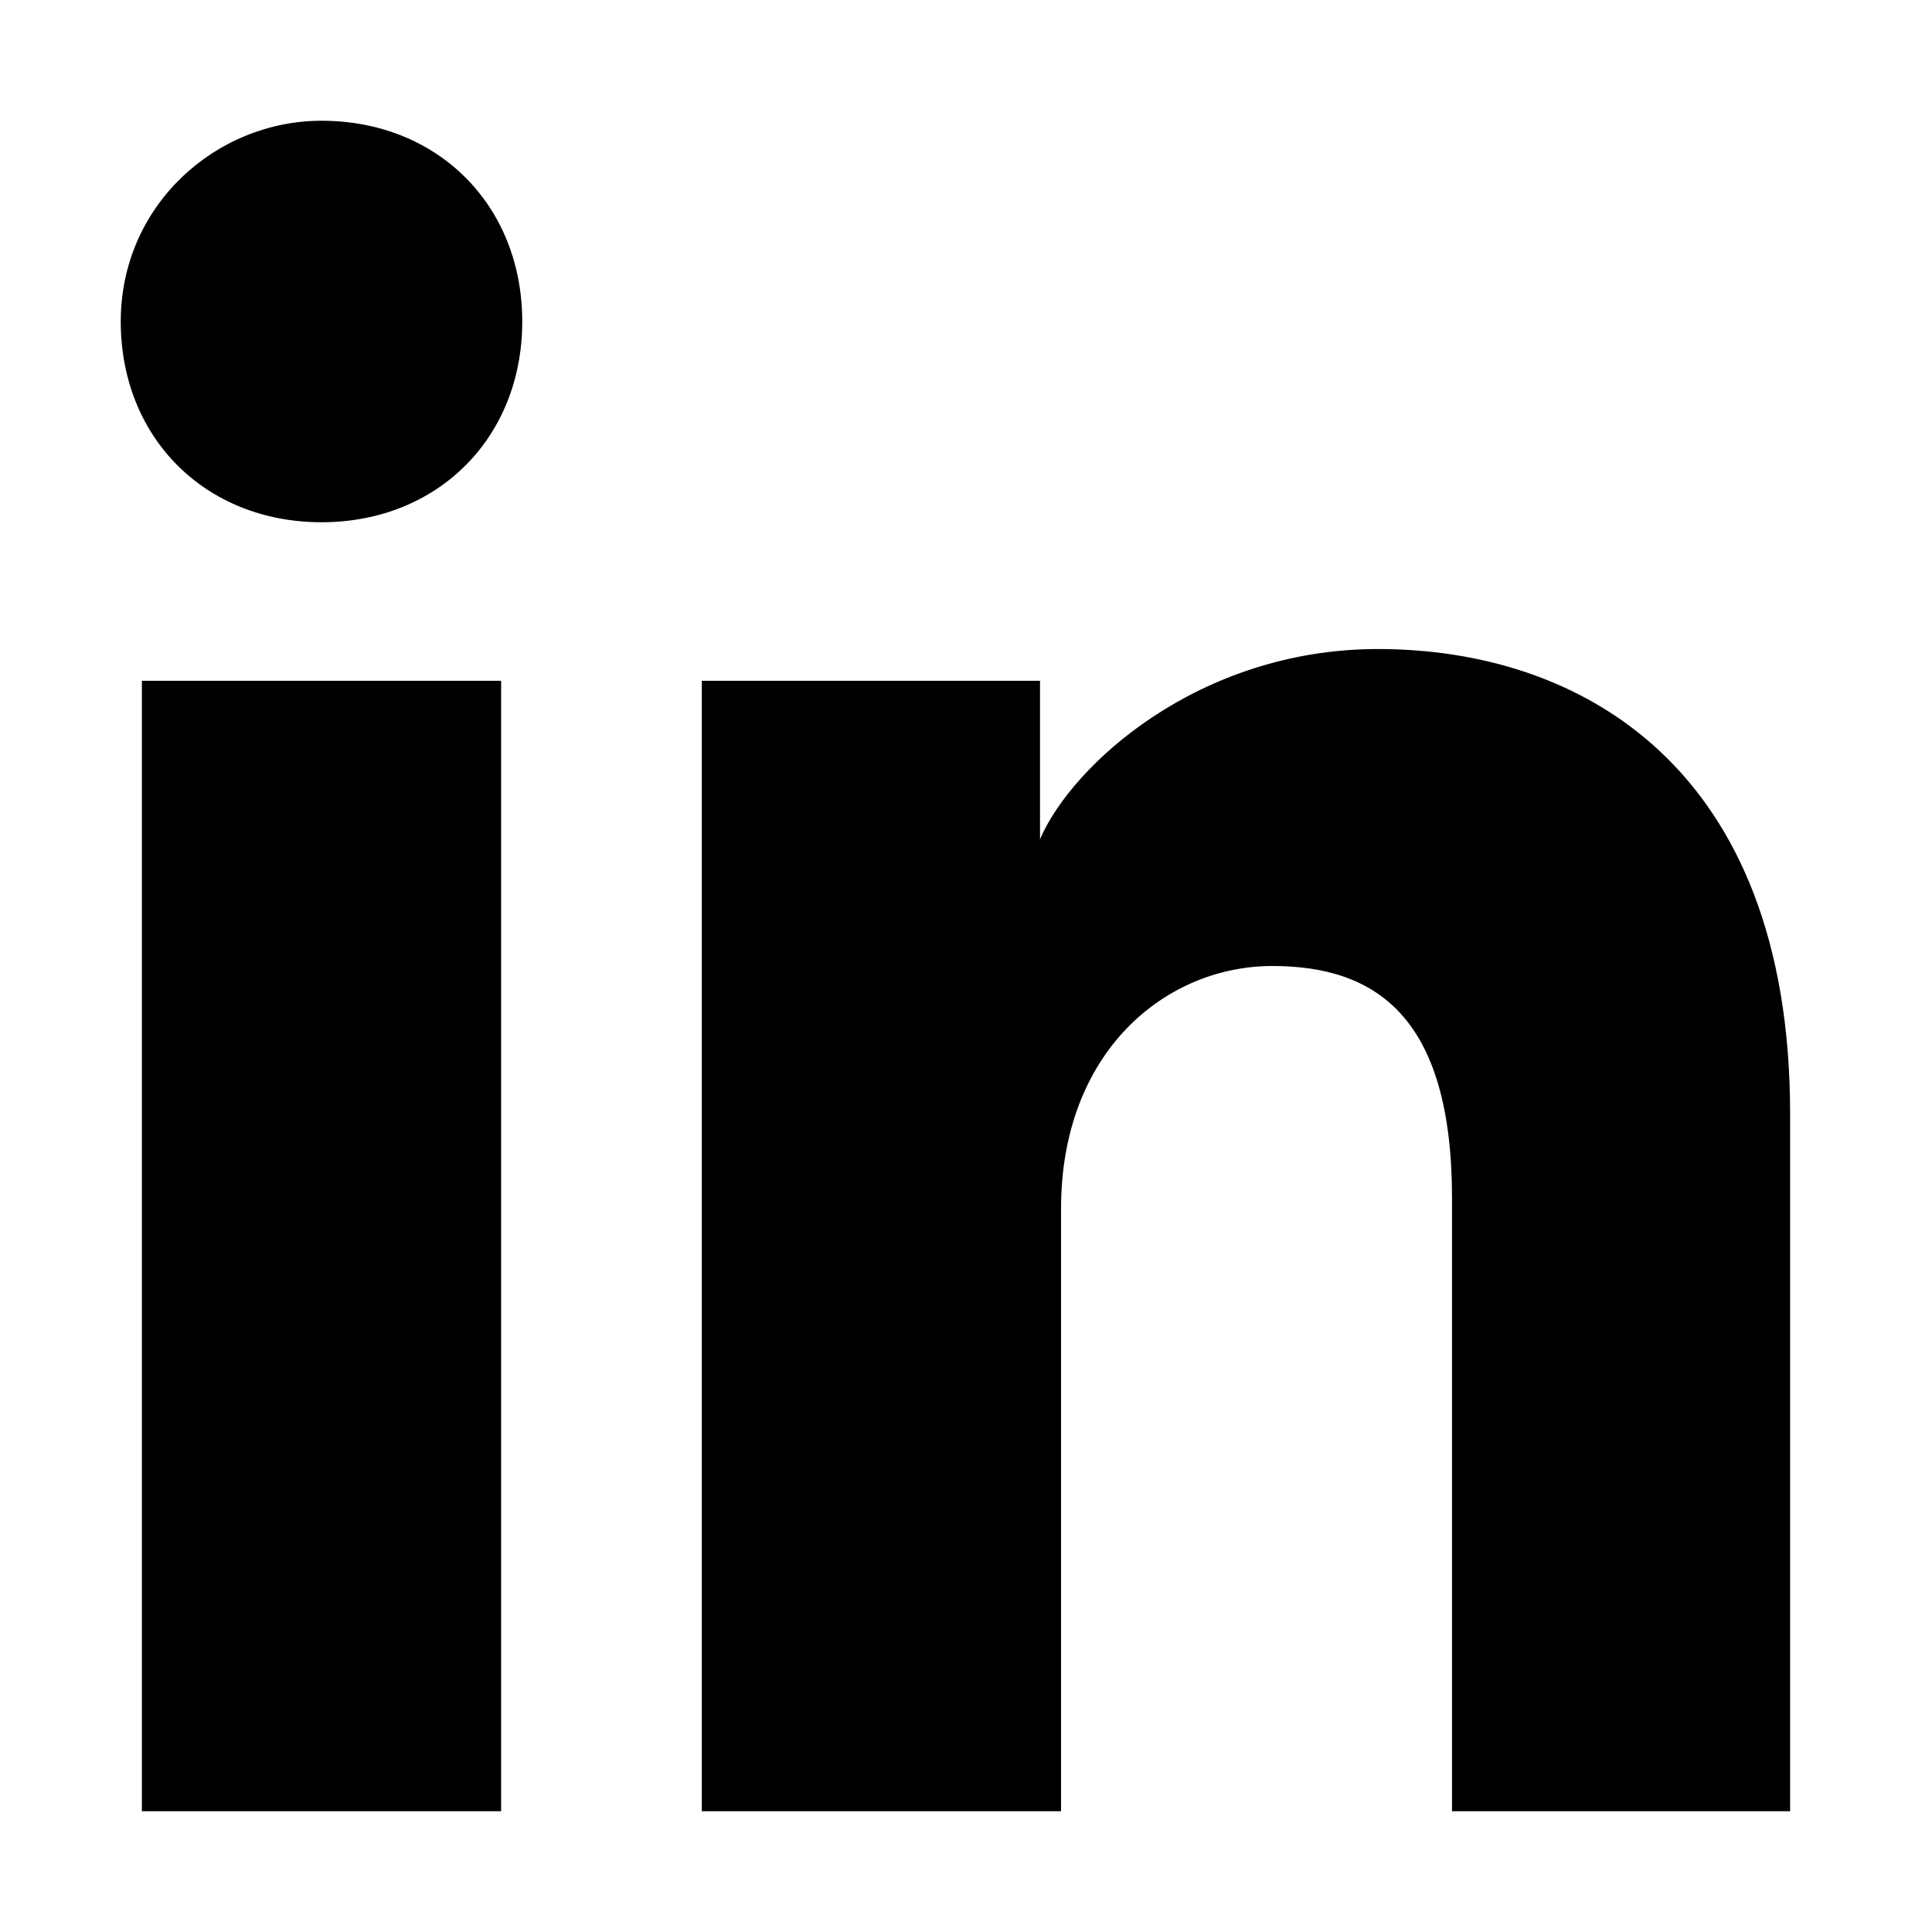
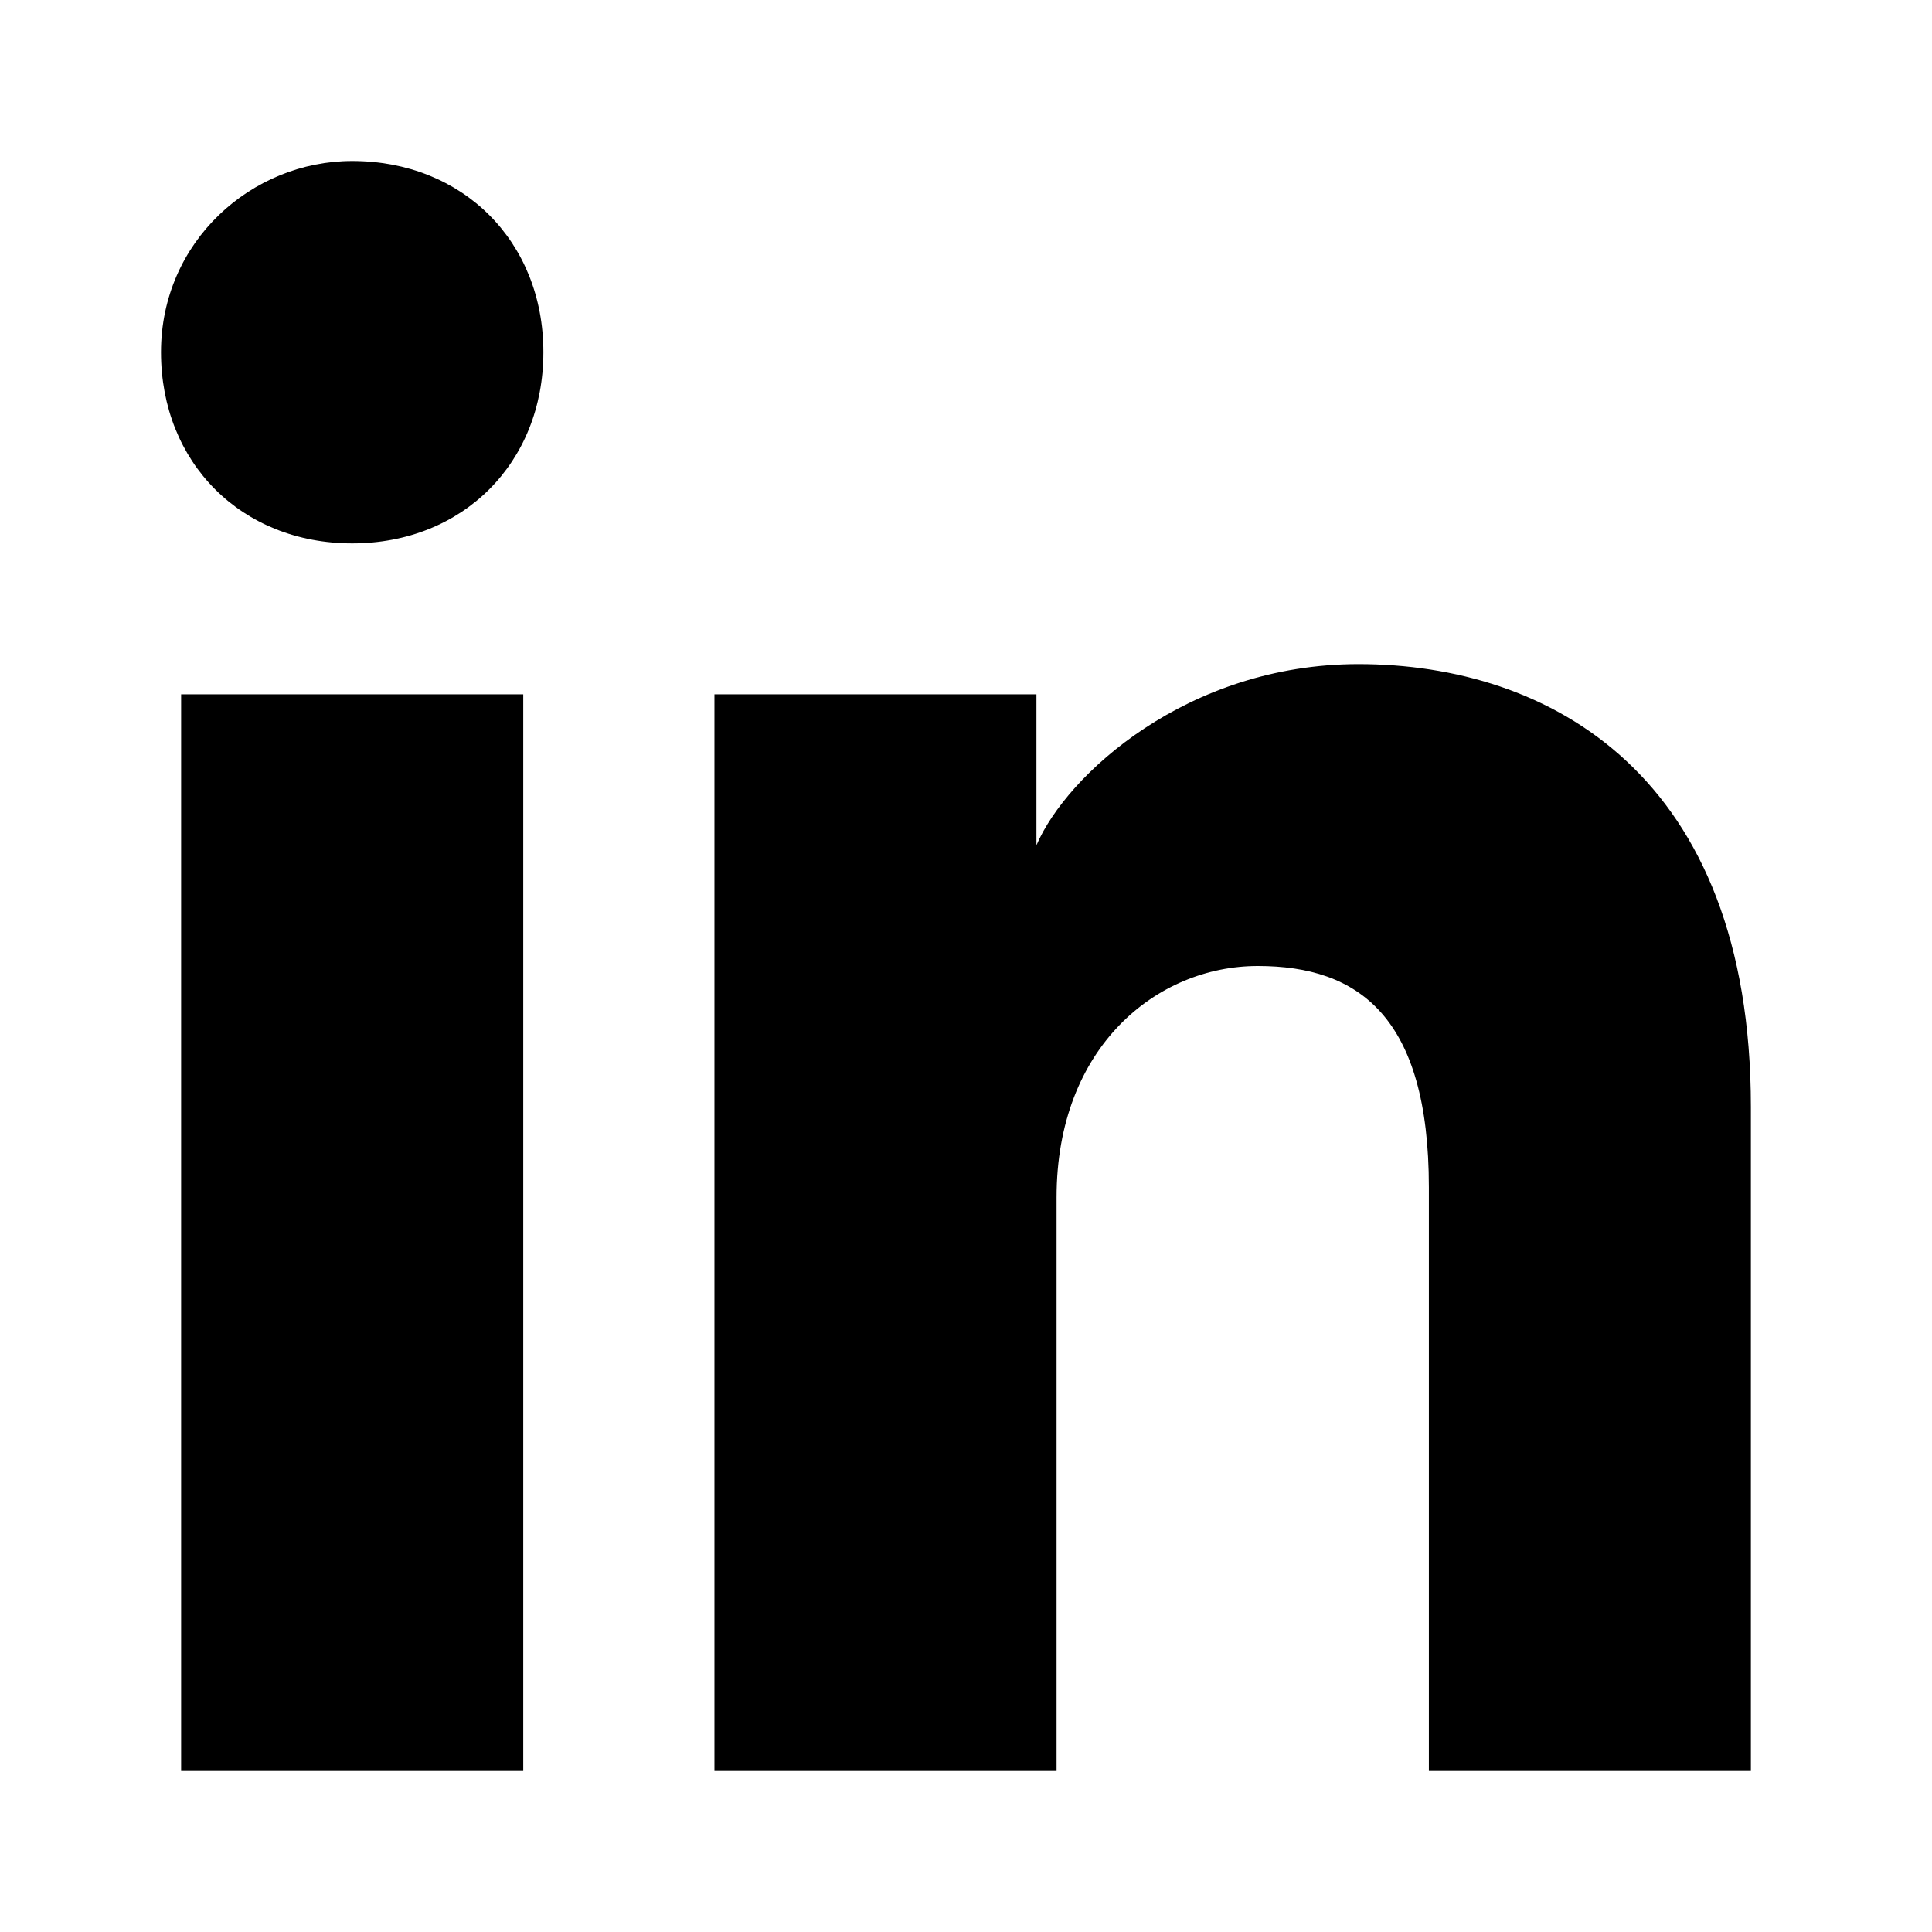
- <svg xmlns="http://www.w3.org/2000/svg" width="16" height="16" viewBox="0 0 16 16" fill="none">
-   <path d="M4.15 15H1.175V5.638H4.15V15ZM2.663 4.325C1.7 4.325 1 3.625 1 2.663C1 1.7 1.788 1 2.663 1C3.625 1 4.325 1.7 4.325 2.663C4.325 3.625 3.625 4.325 2.663 4.325ZM15 15H12.025V9.925C12.025 8.438 11.412 8 10.537 8C9.662 8 8.787 8.7 8.787 10.012V15H5.812V5.638H8.613V6.95C8.875 6.338 9.925 5.375 11.412 5.375C13.075 5.375 14.825 6.338 14.825 9.225V15H15Z" fill="currentcolor" />
+ <svg xmlns="http://www.w3.org/2000/svg" fill="currentColor" viewBox="0 0 24 24">
+   <path d="M6.5 22H2.25V8.625H6.5V22ZM4.375 6.75C3 6.75 2 5.75 2 4.375S3.125 2 4.375 2C5.75 2 6.75 3 6.75 4.375s-1 2.375-2.375 2.375ZM22 22h-4.25v-7.25c0-2.125-.875-2.75-2.125-2.75s-2.5 1-2.5 2.875V22h-4.25V8.625h4V10.5c.375-.875 1.875-2.25 4-2.25 2.375 0 4.875 1.375 4.875 5.5V22H22Z" />
</svg>
